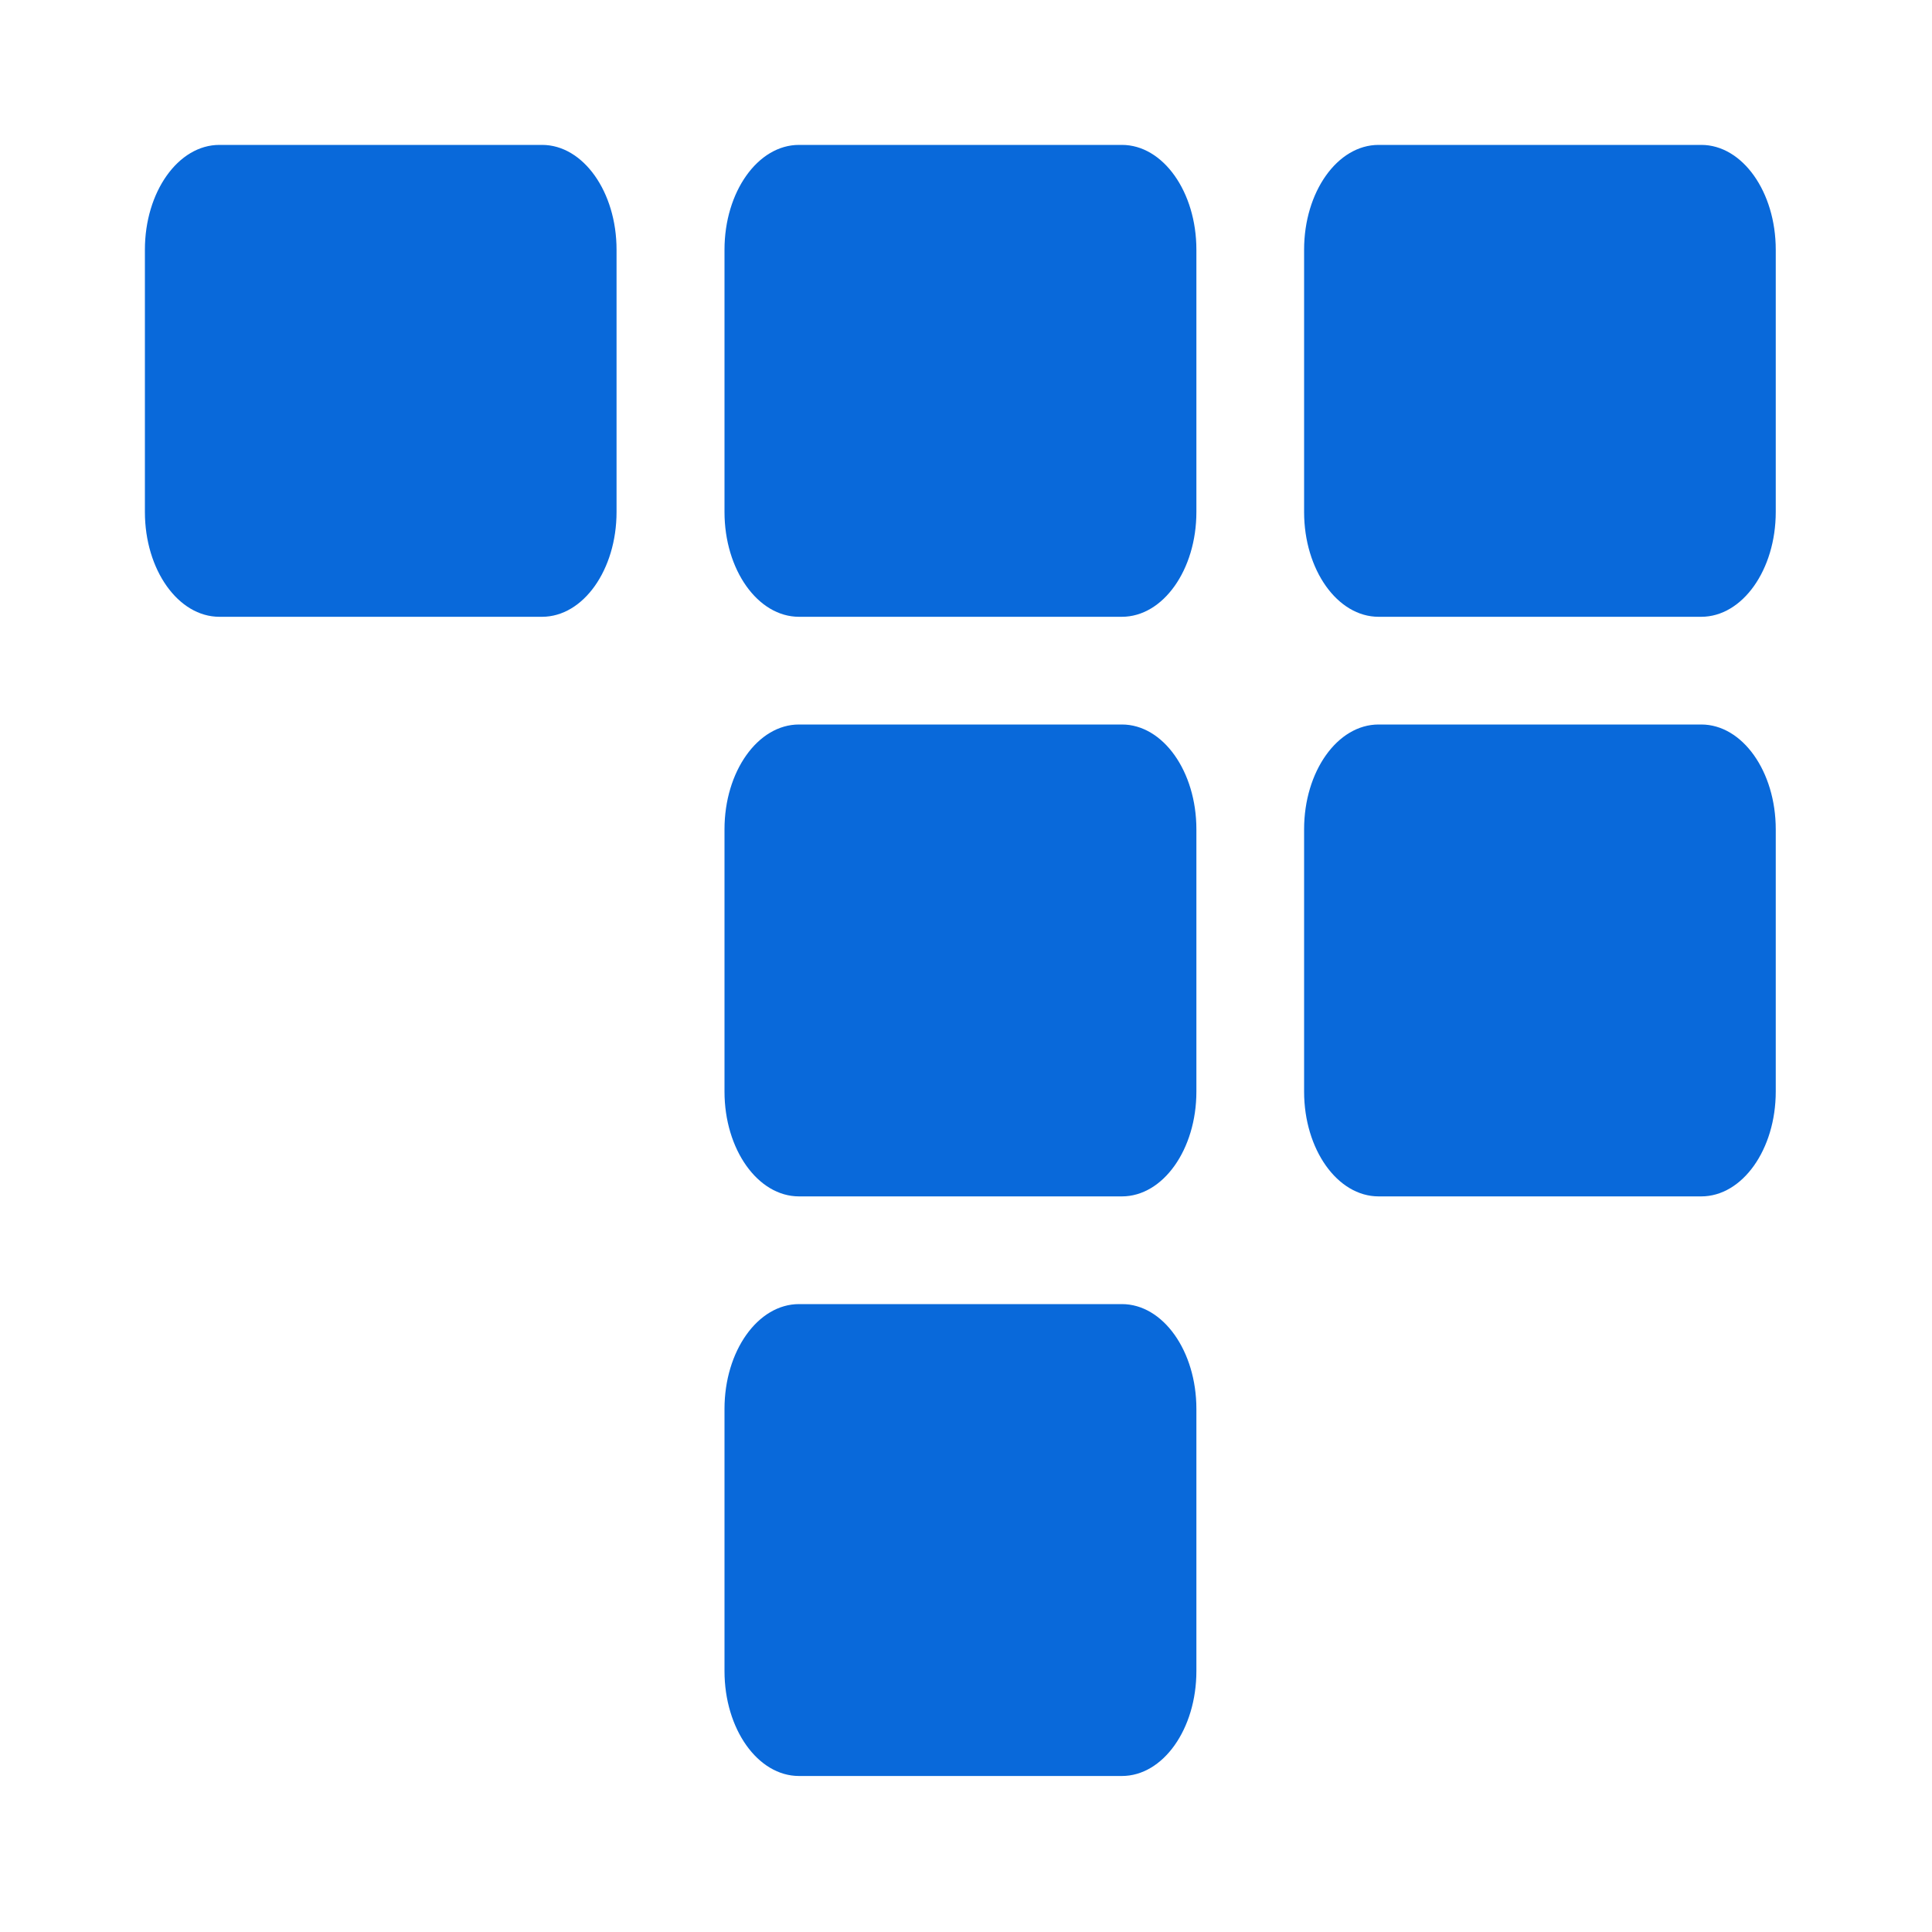
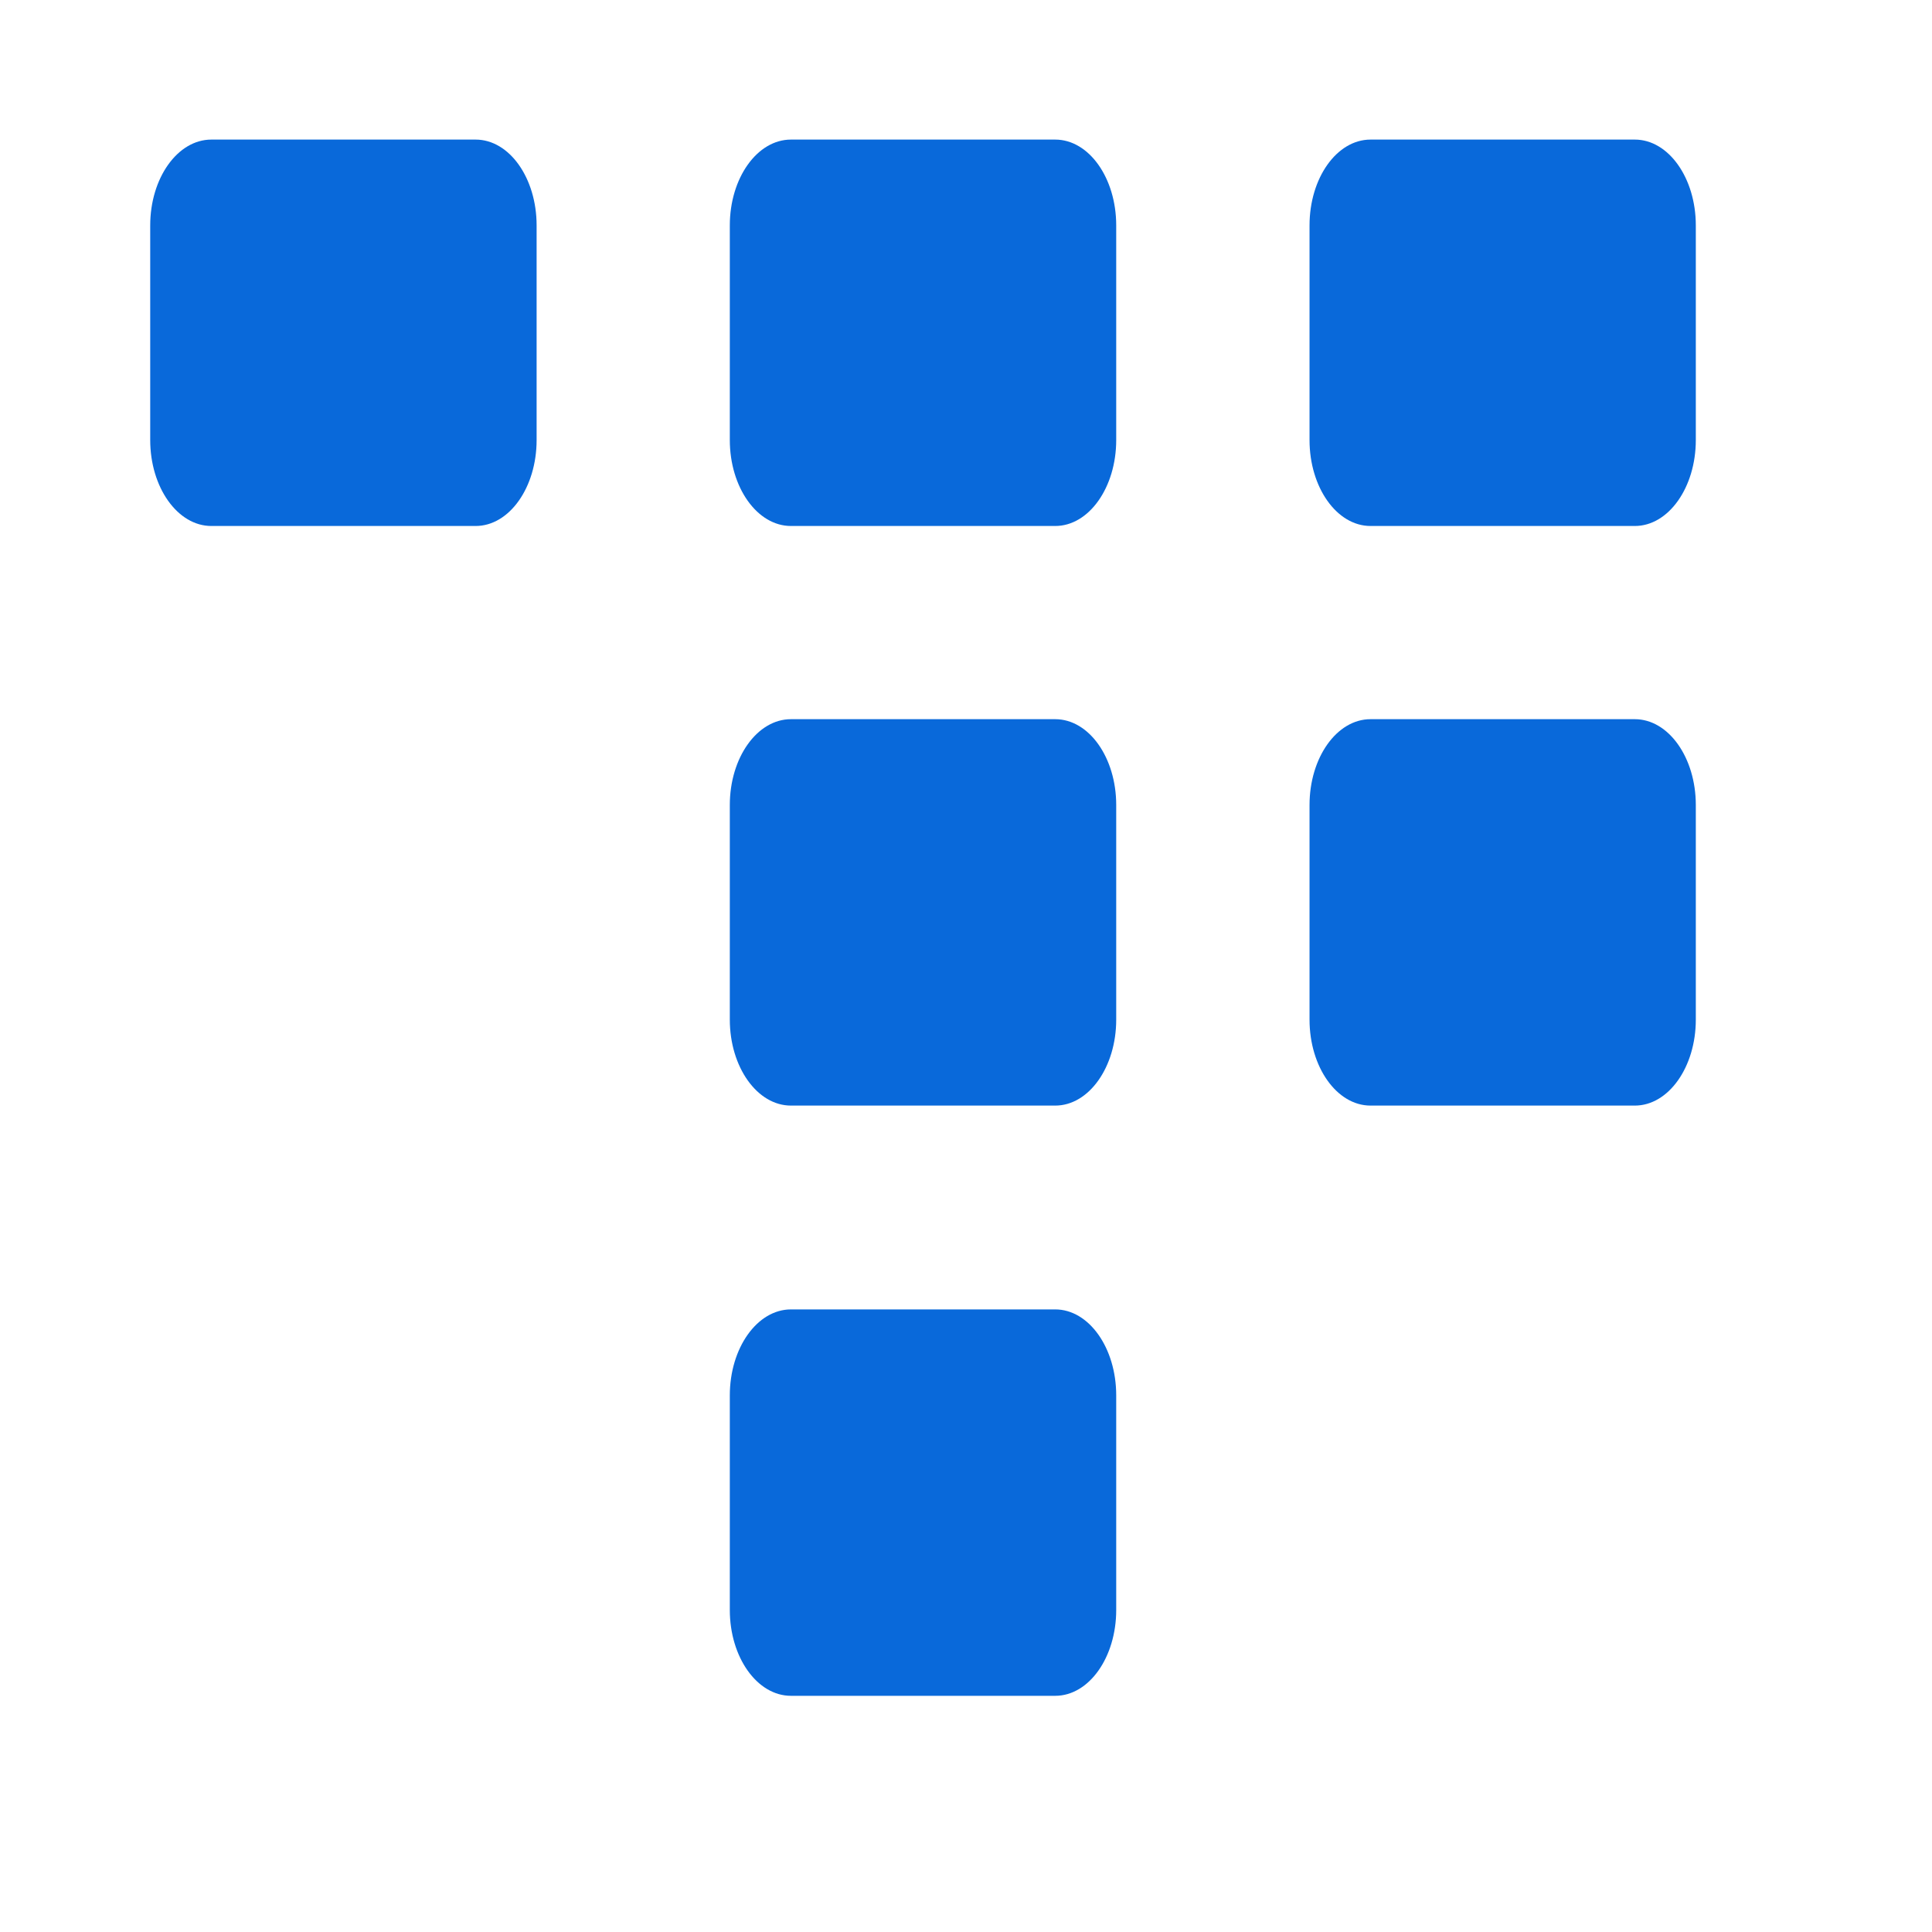
<svg xmlns="http://www.w3.org/2000/svg" width="16" height="16" viewBox="0 0 16 16" fill="none">
-   <path d="M9.291 1.2H6.617C6.276 1.2 6 1.589 6 2.068V4.24C6 4.719 6.276 5.108 6.617 5.108H9.291C9.632 5.108 9.908 4.719 9.908 4.24V2.068C9.908 1.589 9.632 1.2 9.291 1.2Z" fill="#0969DA" />
-   <path d="M4.489 1.2H1.817C1.476 1.2 1.2 1.589 1.2 2.068V4.24C1.2 4.719 1.476 5.108 1.817 5.108H4.489C4.83 5.108 5.106 4.719 5.106 4.24V2.068C5.106 1.589 4.83 1.2 4.489 1.2Z" fill="#0969DA" />
-   <path d="M14.089 1.2H11.417C11.076 1.2 10.8 1.589 10.8 2.068V4.24C10.8 4.719 11.076 5.108 11.417 5.108H14.089C14.43 5.108 14.706 4.719 14.706 4.24V2.068C14.706 1.589 14.43 1.2 14.089 1.2Z" fill="#0969DA" />
-   <path d="M14.089 6H11.417C11.076 6 10.8 6.389 10.8 6.868V9.04C10.8 9.519 11.076 9.908 11.417 9.908H14.089C14.43 9.908 14.706 9.519 14.706 9.04V6.868C14.706 6.389 14.43 6 14.089 6Z" fill="#0969DA" />
-   <path d="M9.291 6H6.617C6.276 6 6 6.389 6 6.868V9.04C6 9.519 6.276 9.908 6.617 9.908H9.291C9.632 9.908 9.908 9.519 9.908 9.04V6.868C9.908 6.389 9.632 6 9.291 6Z" fill="#0969DA" />
-   <path d="M9.291 10.8H6.617C6.276 10.8 6 11.189 6 11.668V13.839C6 14.319 6.276 14.708 6.617 14.708H9.291C9.632 14.708 9.908 14.319 9.908 13.839V11.668C9.908 11.189 9.632 10.8 9.291 10.8Z" fill="#0969DA" />
+   <path d="M8.739 1.156H6.55C6.271 1.156 6.044 1.474 6.044 1.867V3.644C6.044 4.037 6.271 4.356 6.55 4.356H8.739C9.018 4.356 9.244 4.037 9.244 3.644V1.867C9.244 1.474 9.018 1.156 8.739 1.156Z" fill="#0969DA" />
+   <path d="M3.939 1.156H1.75C1.471 1.156 1.244 1.474 1.244 1.867V3.644C1.244 4.037 1.471 4.356 1.75 4.356H3.939C4.218 4.356 4.444 4.037 4.444 3.644V1.867C4.444 1.474 4.218 1.156 3.939 1.156Z" fill="#0969DA" />
+   <path d="M13.539 1.156H11.35C11.071 1.156 10.845 1.474 10.845 1.867V3.644C10.845 4.037 11.071 4.356 11.35 4.356H13.539C13.818 4.356 14.044 4.037 14.044 3.644V1.867C14.044 1.474 13.818 1.156 13.539 1.156Z" fill="#0969DA" />
+   <path d="M13.539 5.956H11.35C11.071 5.956 10.845 6.274 10.845 6.667V8.444C10.845 8.837 11.071 9.156 11.35 9.156H13.539C13.818 9.156 14.044 8.837 14.044 8.444V6.667C14.044 6.274 13.818 5.956 13.539 5.956Z" fill="#0969DA" />
+   <path d="M8.739 5.956H6.55C6.271 5.956 6.044 6.274 6.044 6.667V8.444C6.044 8.837 6.271 9.156 6.55 9.156H8.739C9.018 9.156 9.244 8.837 9.244 8.444V6.667C9.244 6.274 9.018 5.956 8.739 5.956Z" fill="#0969DA" />
+   <path d="M8.739 10.844H6.55C6.271 10.844 6.044 11.163 6.044 11.556V13.333C6.044 13.726 6.271 14.044 6.55 14.044H8.739C9.018 14.044 9.244 13.726 9.244 13.333V11.556C9.244 11.163 9.018 10.844 8.739 10.844Z" fill="#0969DA" />
</svg>
